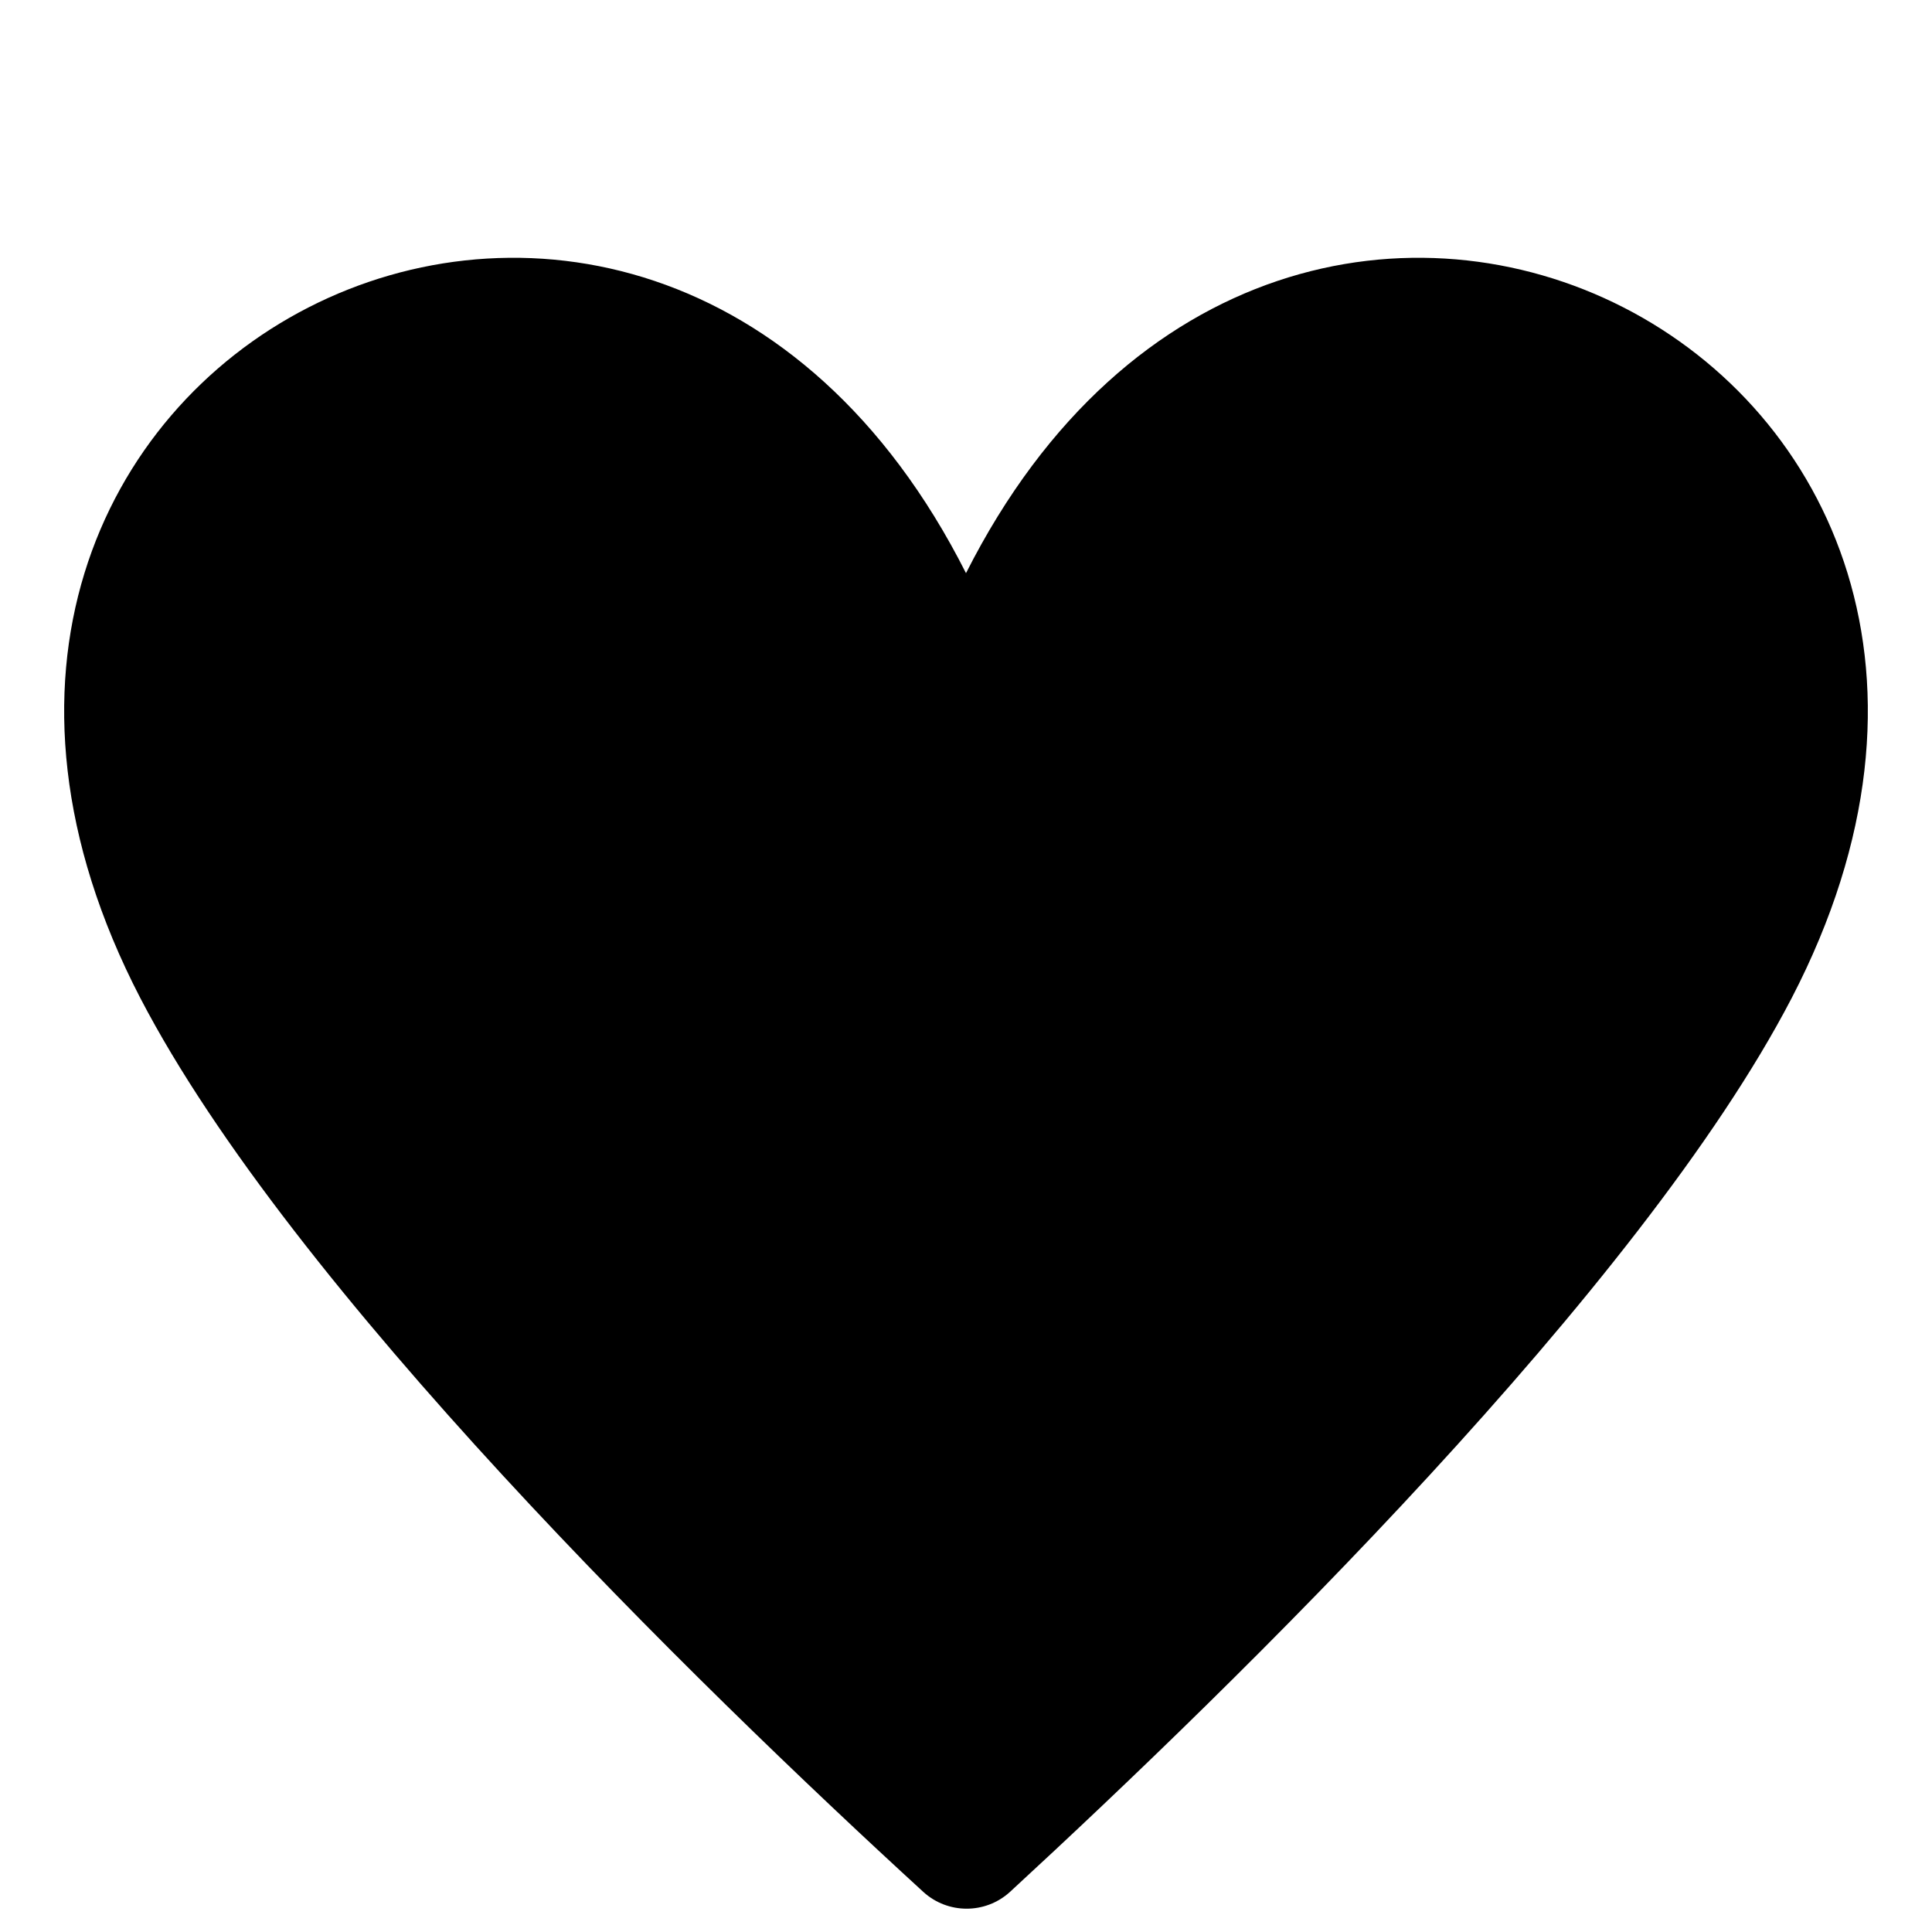
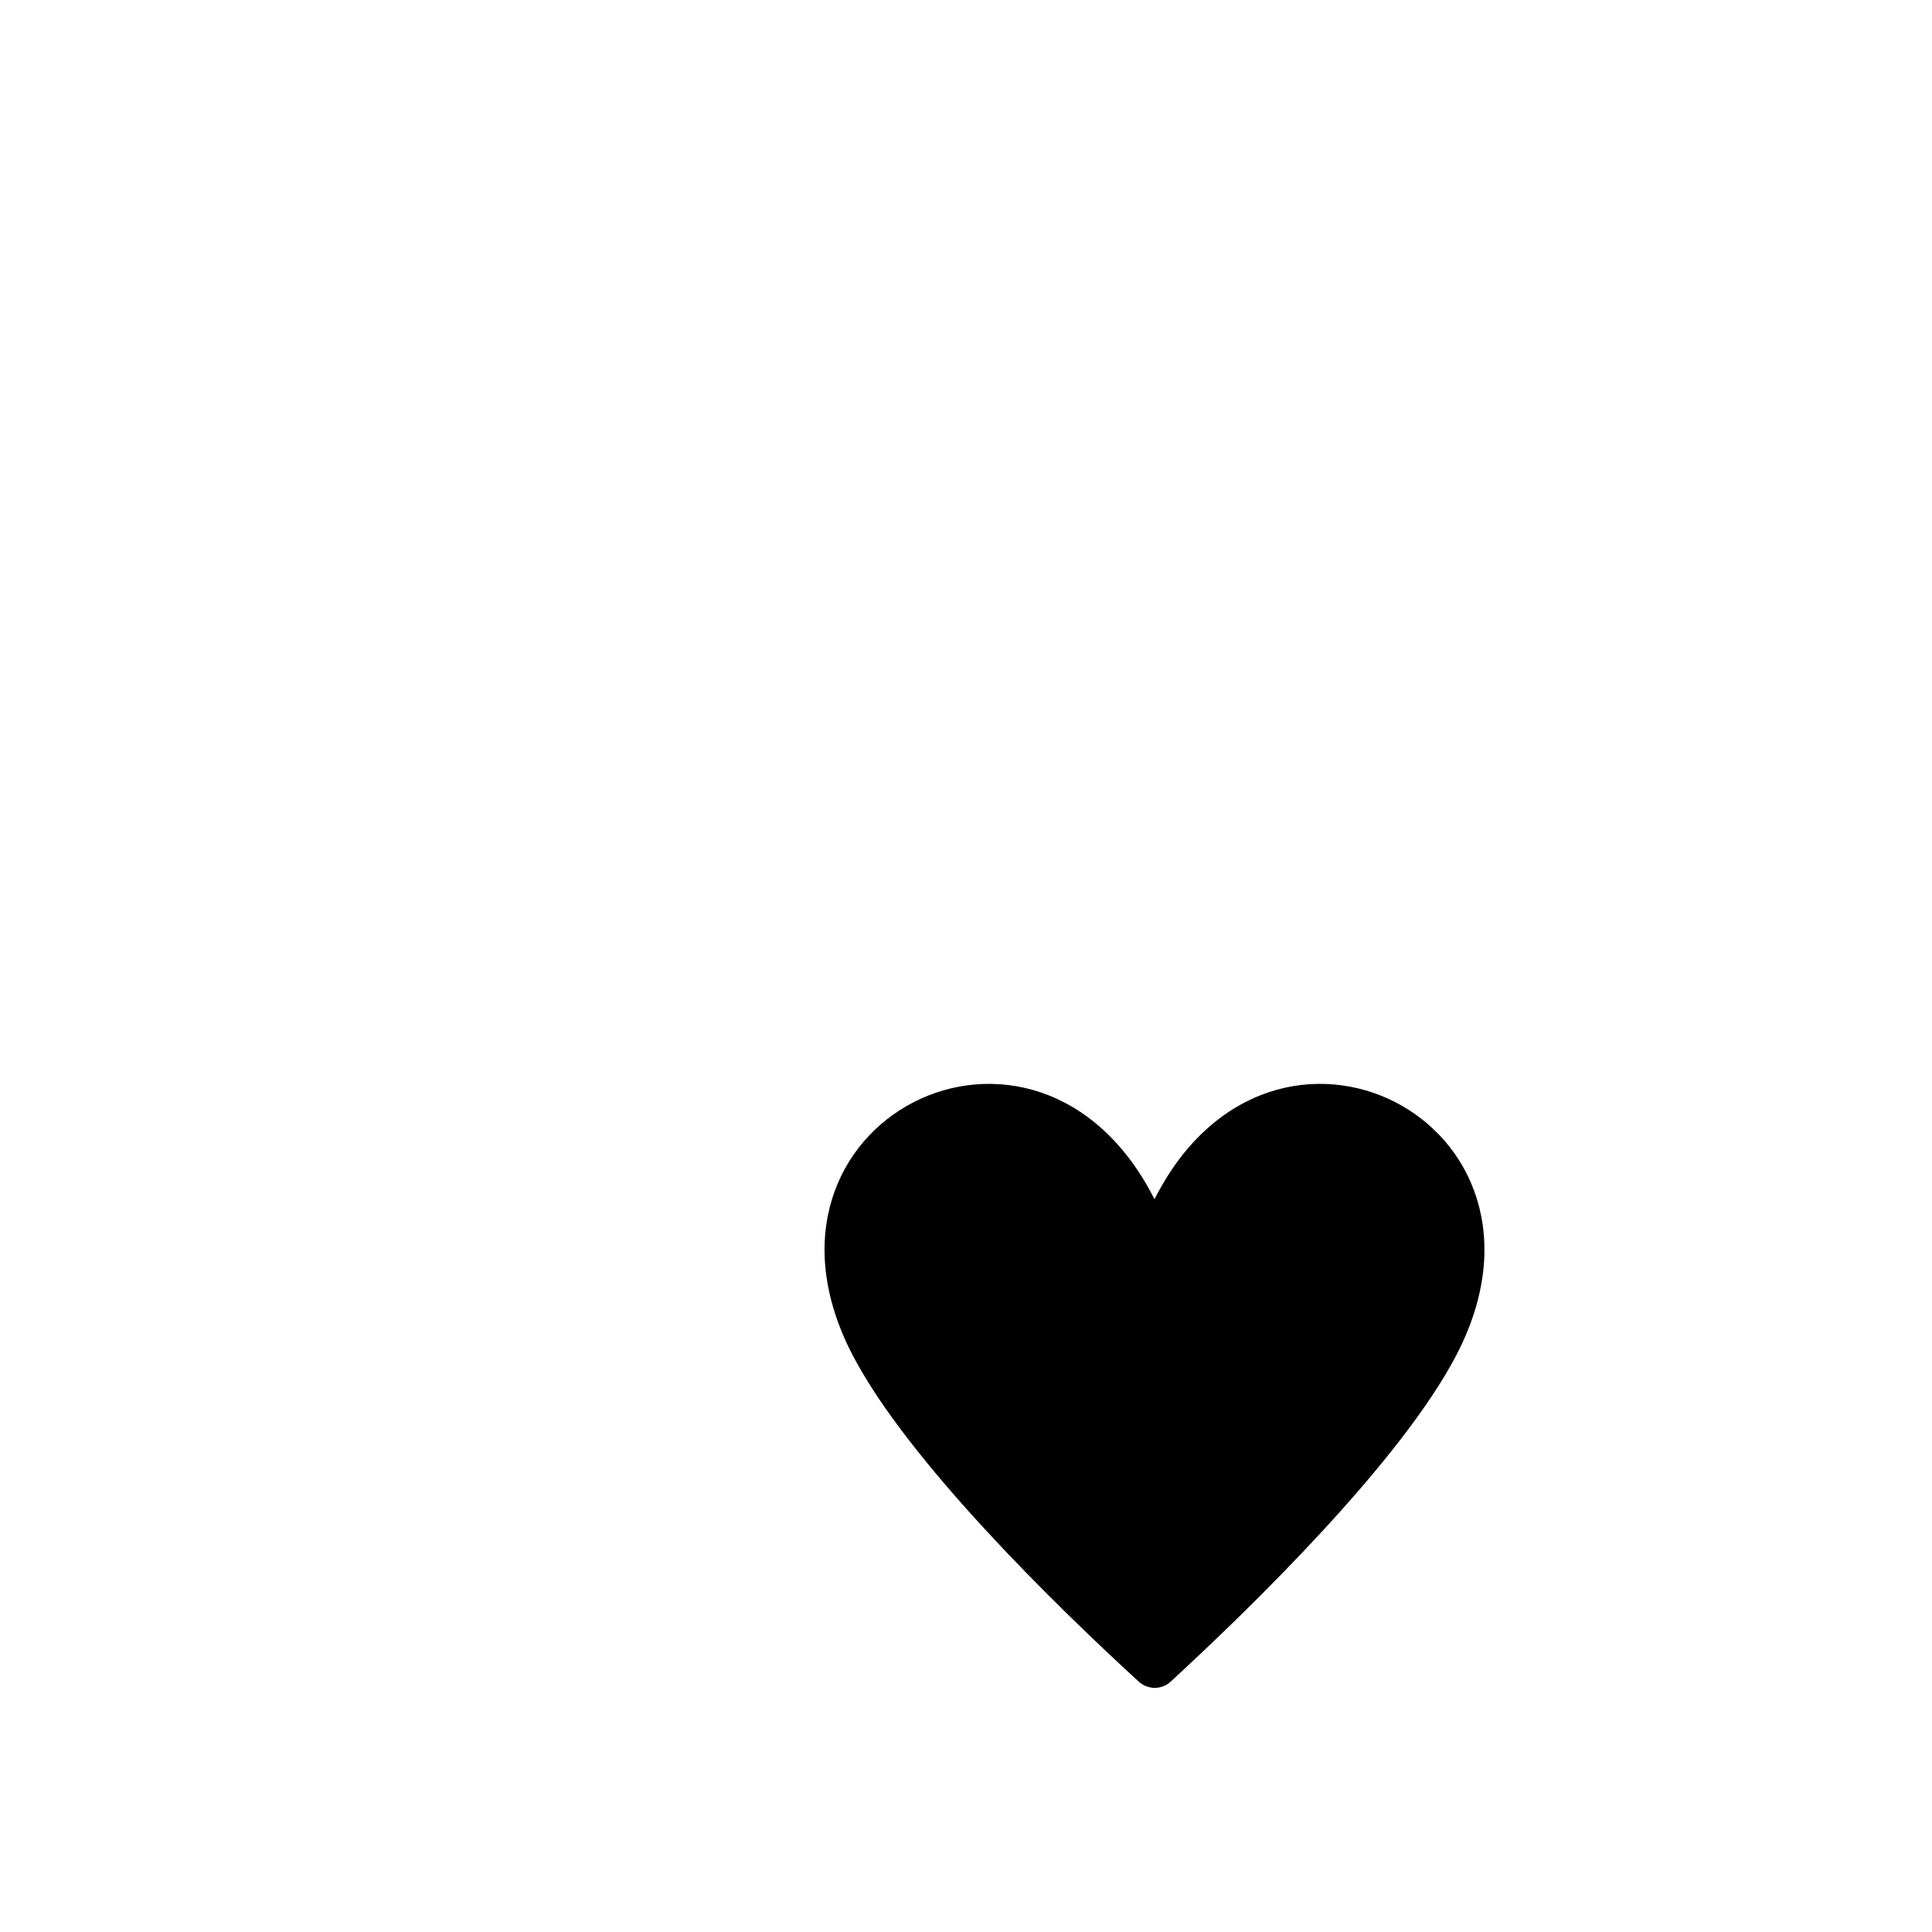
- <svg xmlns="http://www.w3.org/2000/svg" height="15" viewBox="0 0 15 15" width="15" id="heart">
+ <svg xmlns="http://www.w3.org/2000/svg" height="15" viewBox="-17 -19 41 37" width="15" id="heart">
  <path d="m13.91 7.75c-1.17 2.25-4.3 5.31-6.07 6.94-.19.172-.48.172-.67 0-1.78-1.63-4.91-4.69-6.08-6.94-2.57-4.95 3.91-8.25 6.41-3.3 2.5-4.95 8.98-1.65 6.41 3.3z" />
</svg>
